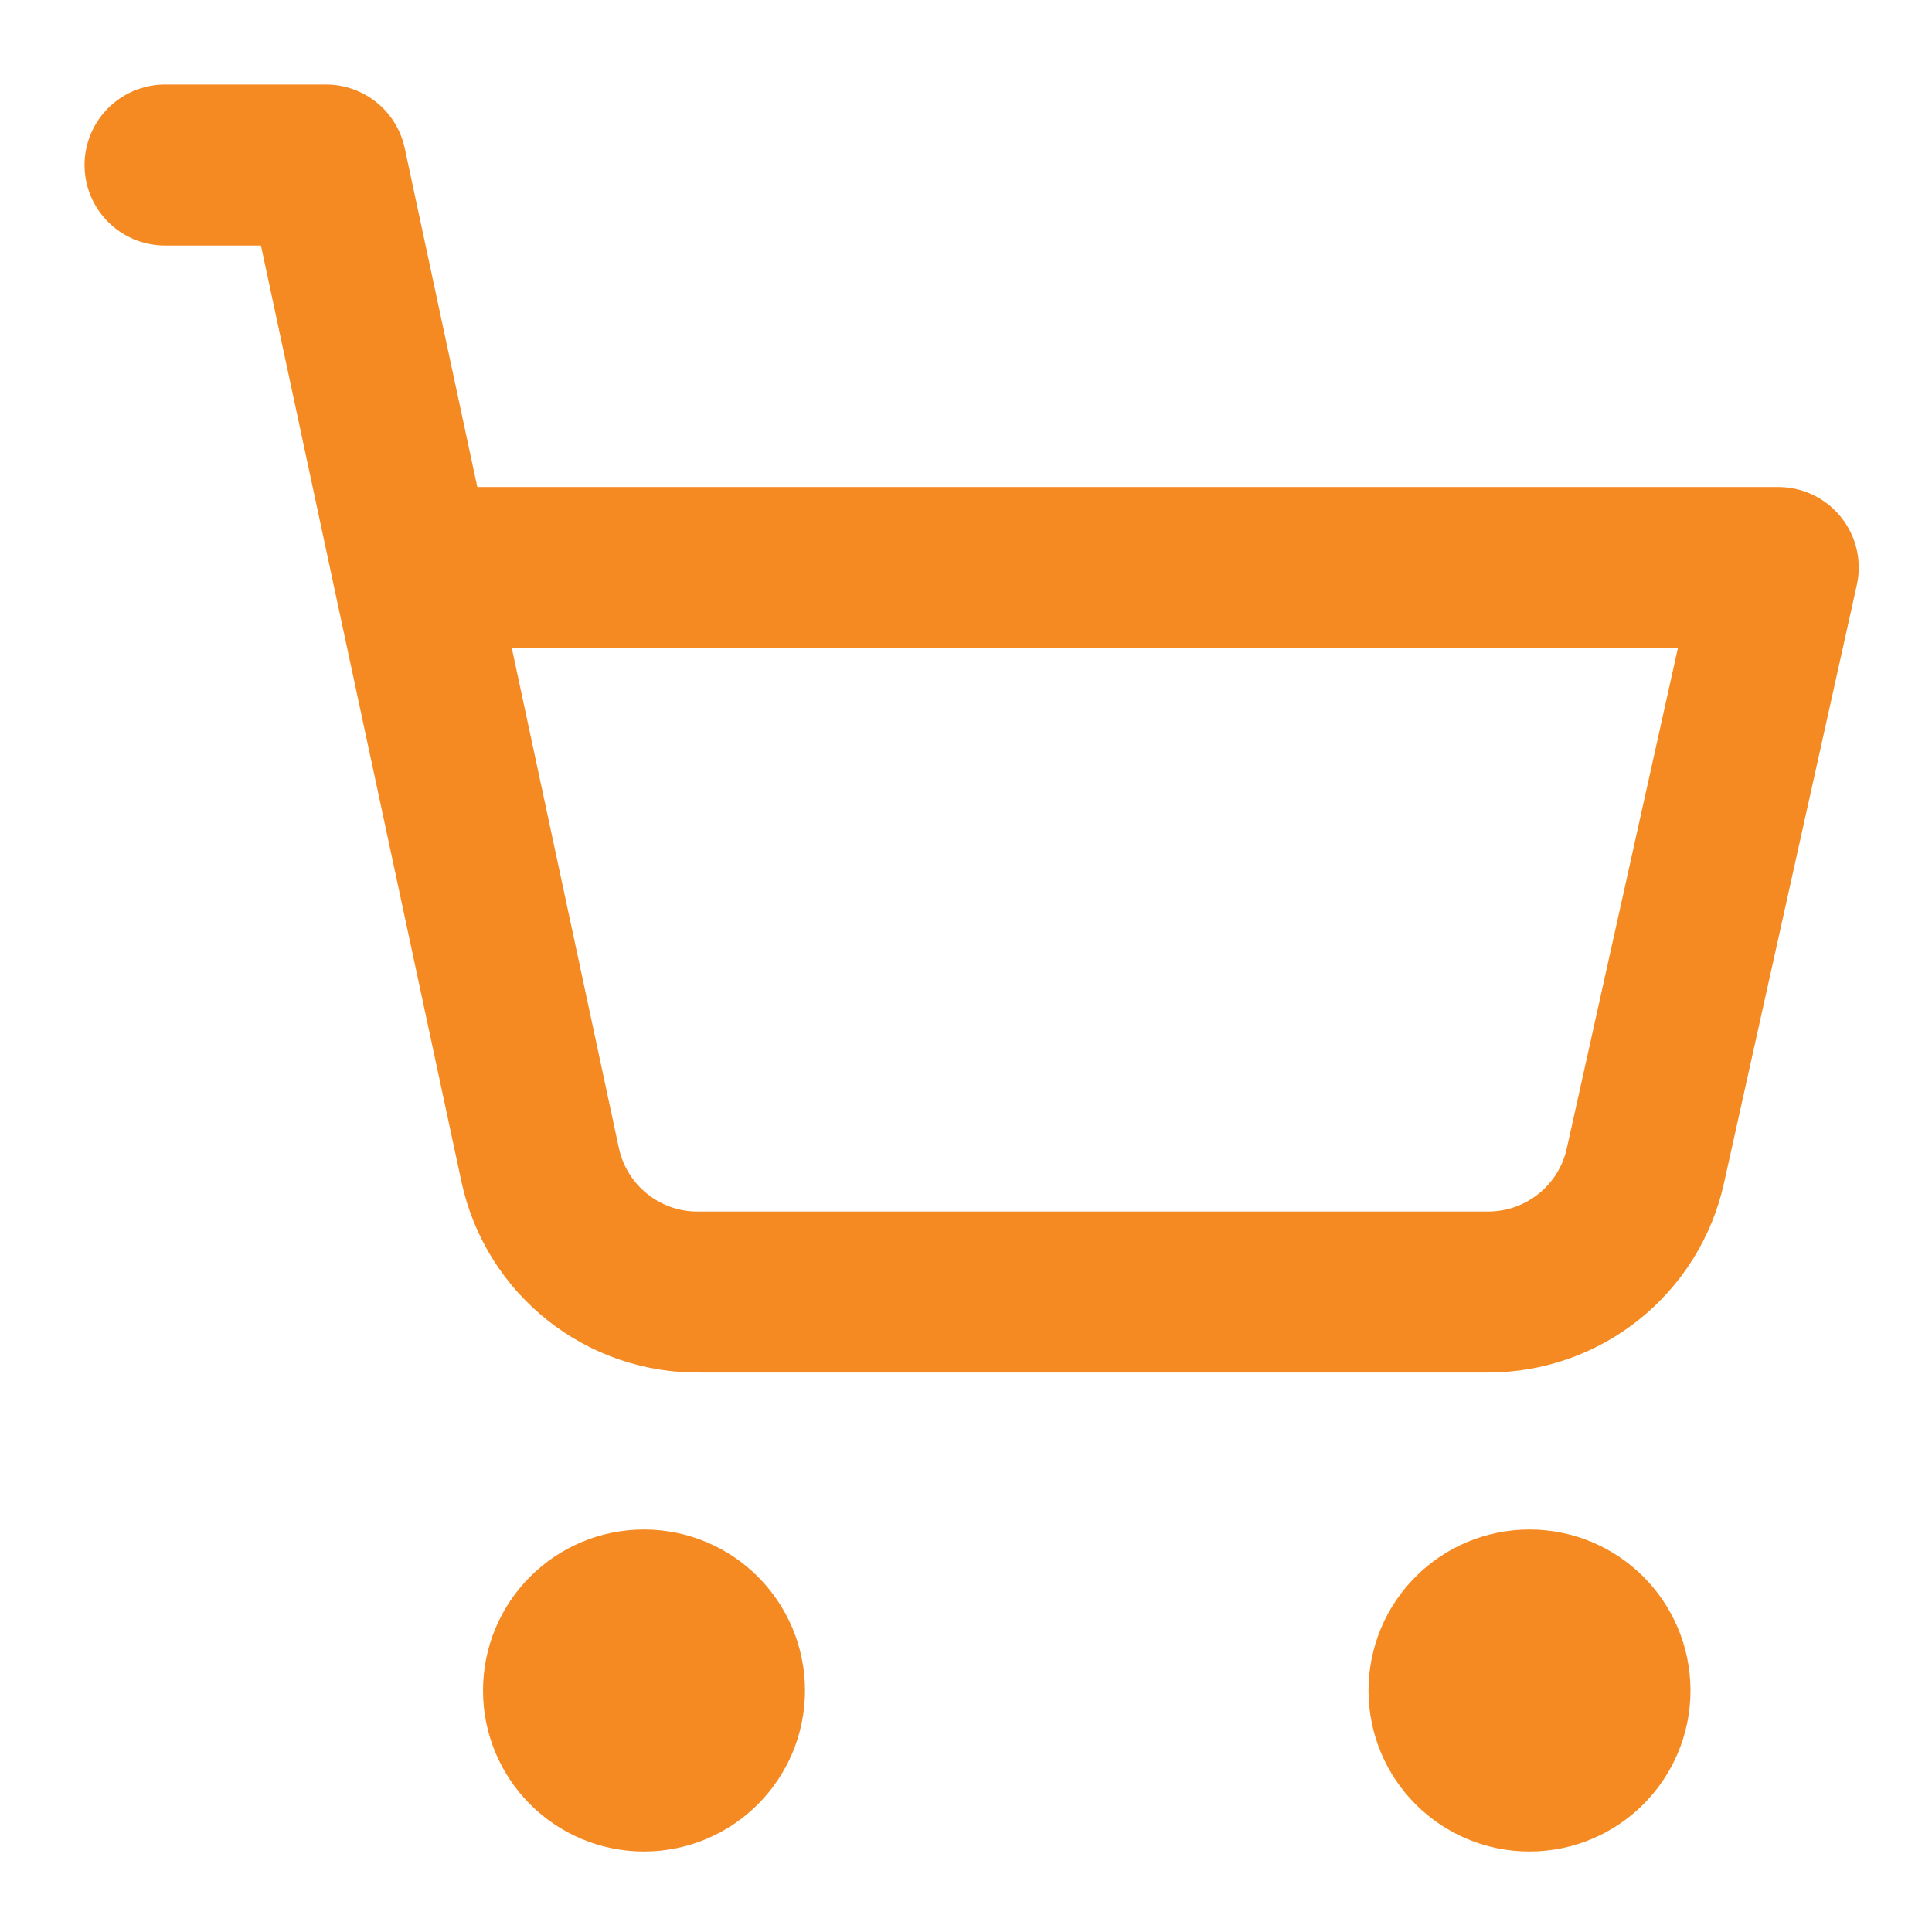
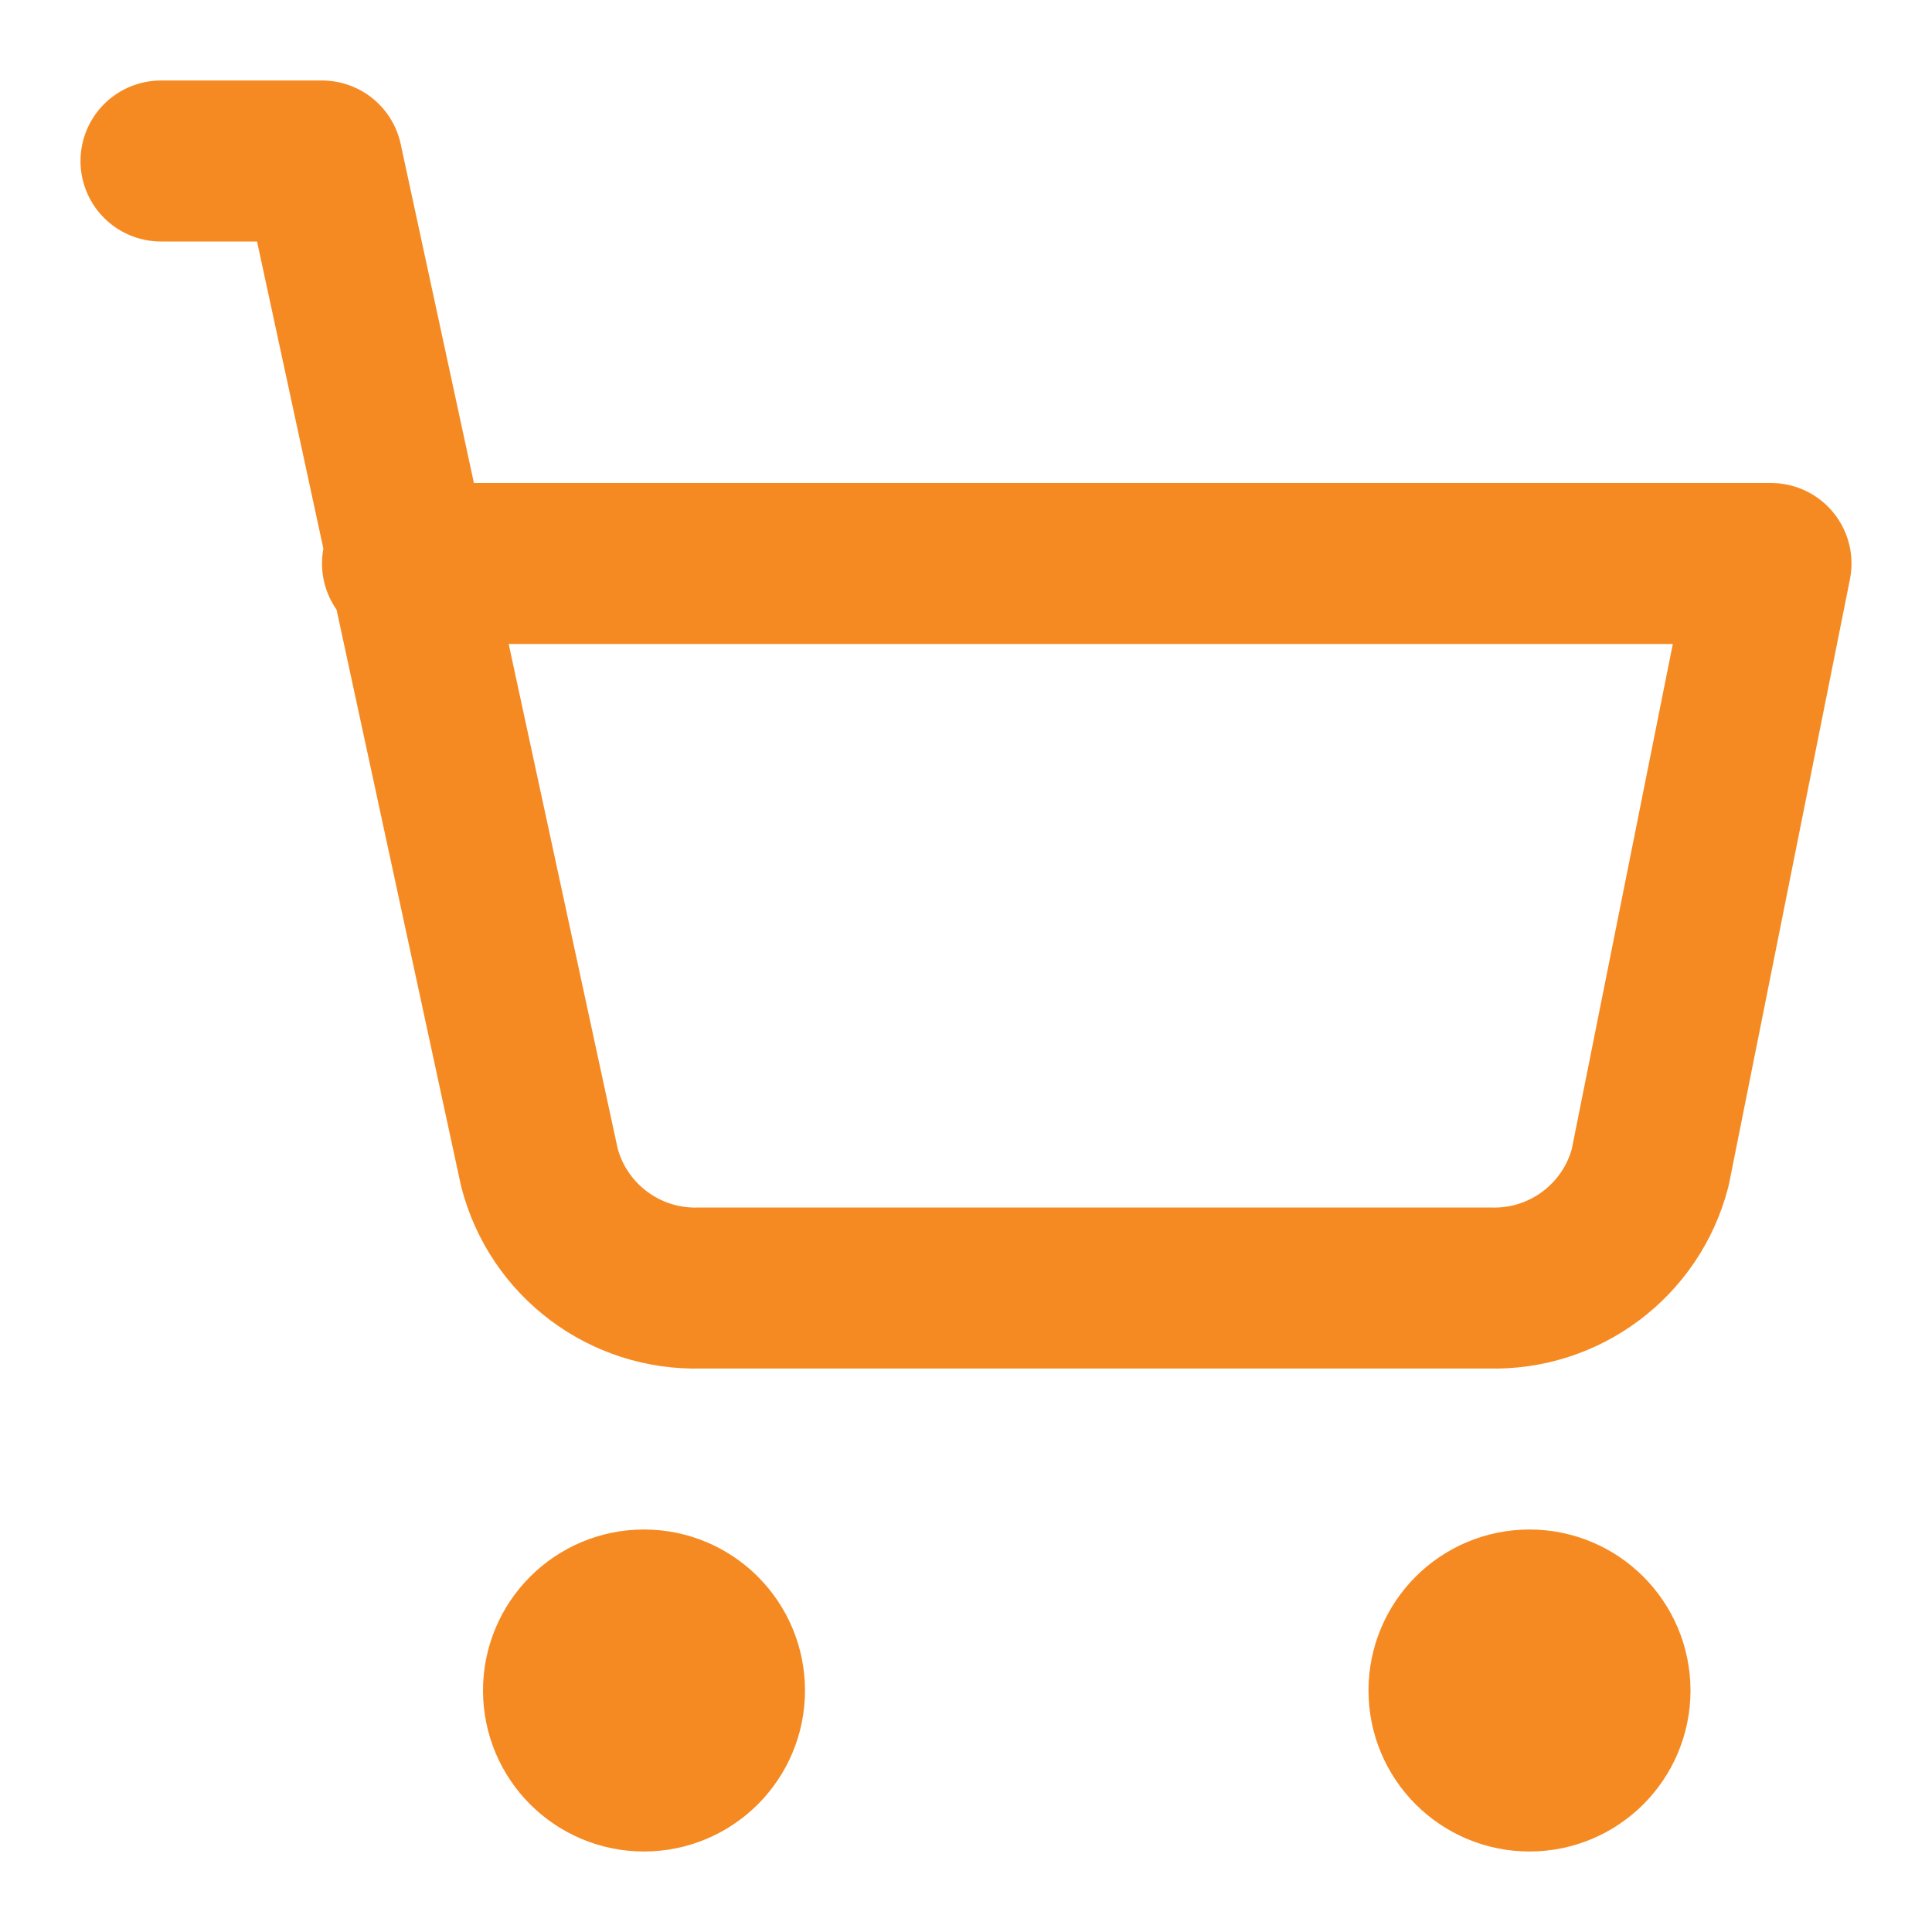
- <svg xmlns="http://www.w3.org/2000/svg" width="24" height="24" viewBox="0 0 24 24" fill="none" stroke="#f68a22" stroke-width="2" stroke-linecap="round" stroke-linejoin="round" data-lucide="shopping-cart">
+ <svg xmlns="http://www.w3.org/2000/svg" width="24" height="24" fill="none" stroke="#f68a22" stroke-linecap="round" stroke-linejoin="round" stroke-width="2" data-lucide="shopping-cart" viewBox="0 0 24 24">
  <circle cx="8" cy="21" r="1" />
  <circle cx="19" cy="21" r="1" />
-   <path d="M2.05 2.05h2l2.66 12.42a2 2 0 0 0 2 1.58h9.78a2 2 0 0 0 1.95-1.57l1.65-7.43H5.12" />
+   <path d="M2 2h2l2.7 12.5a2 2 0 0 0 2 1.5h9.8a2 2 0 0 0 2-1.5L22 7H5" />
</svg>
